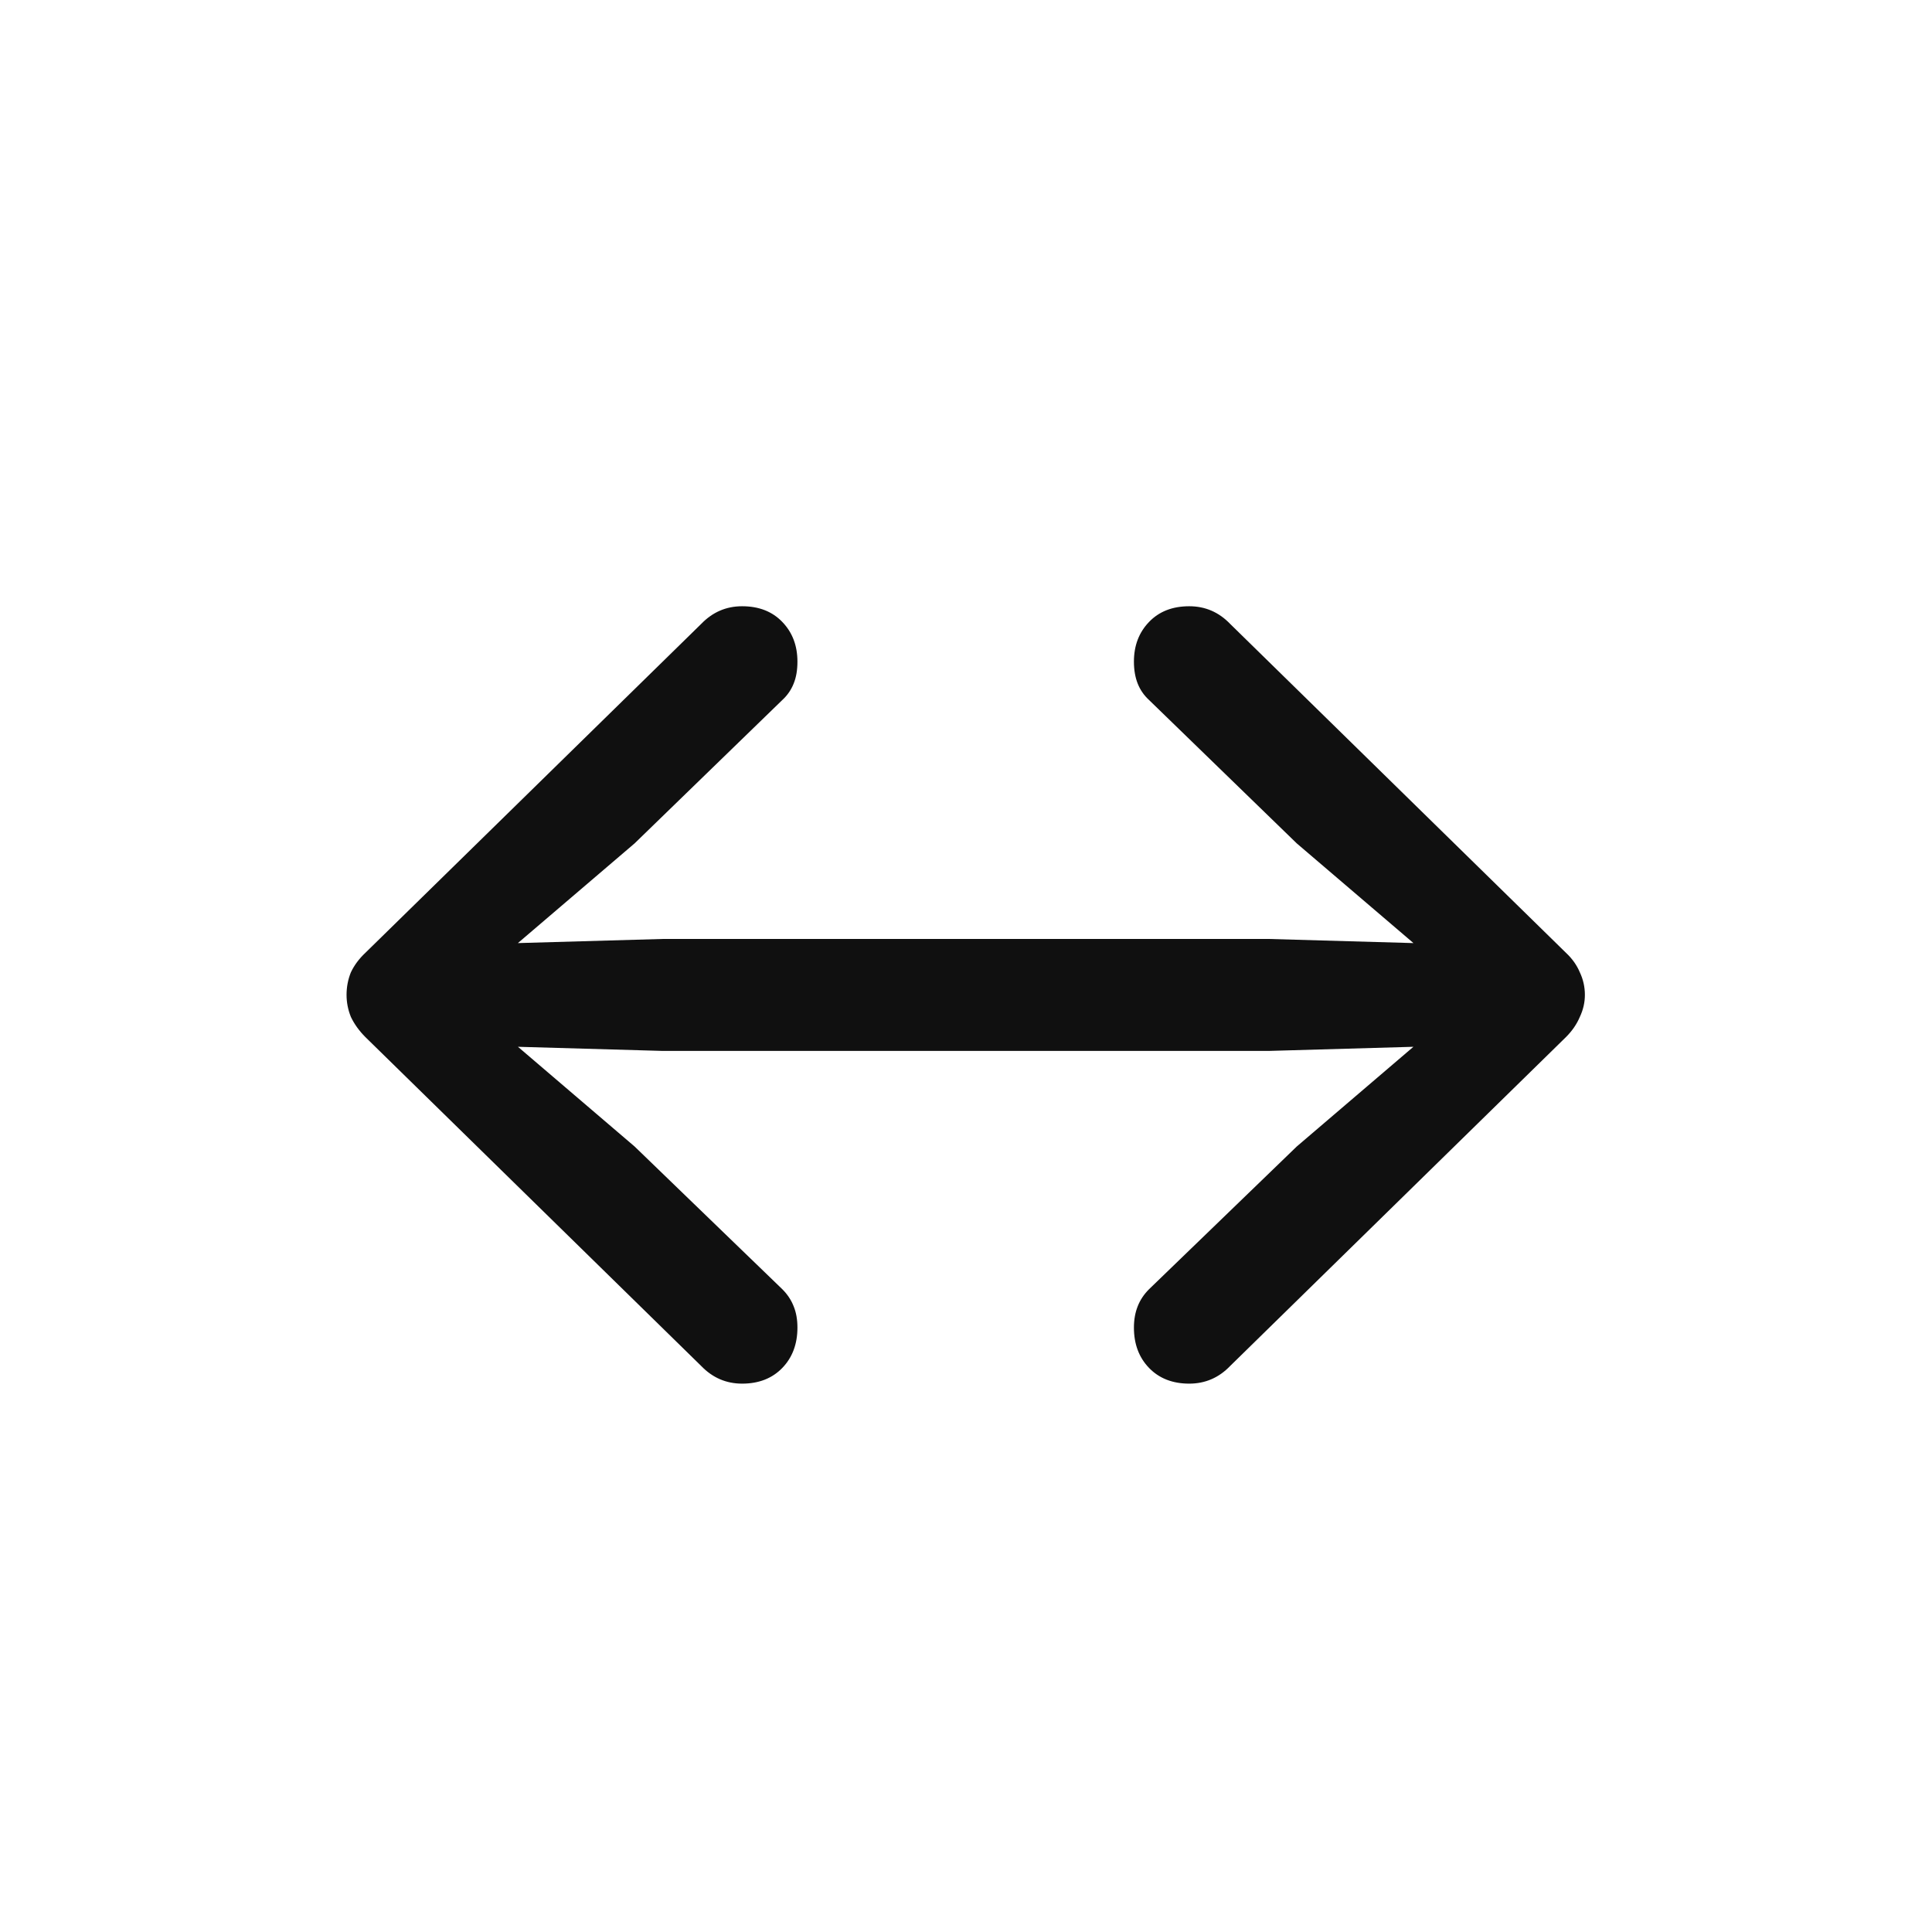
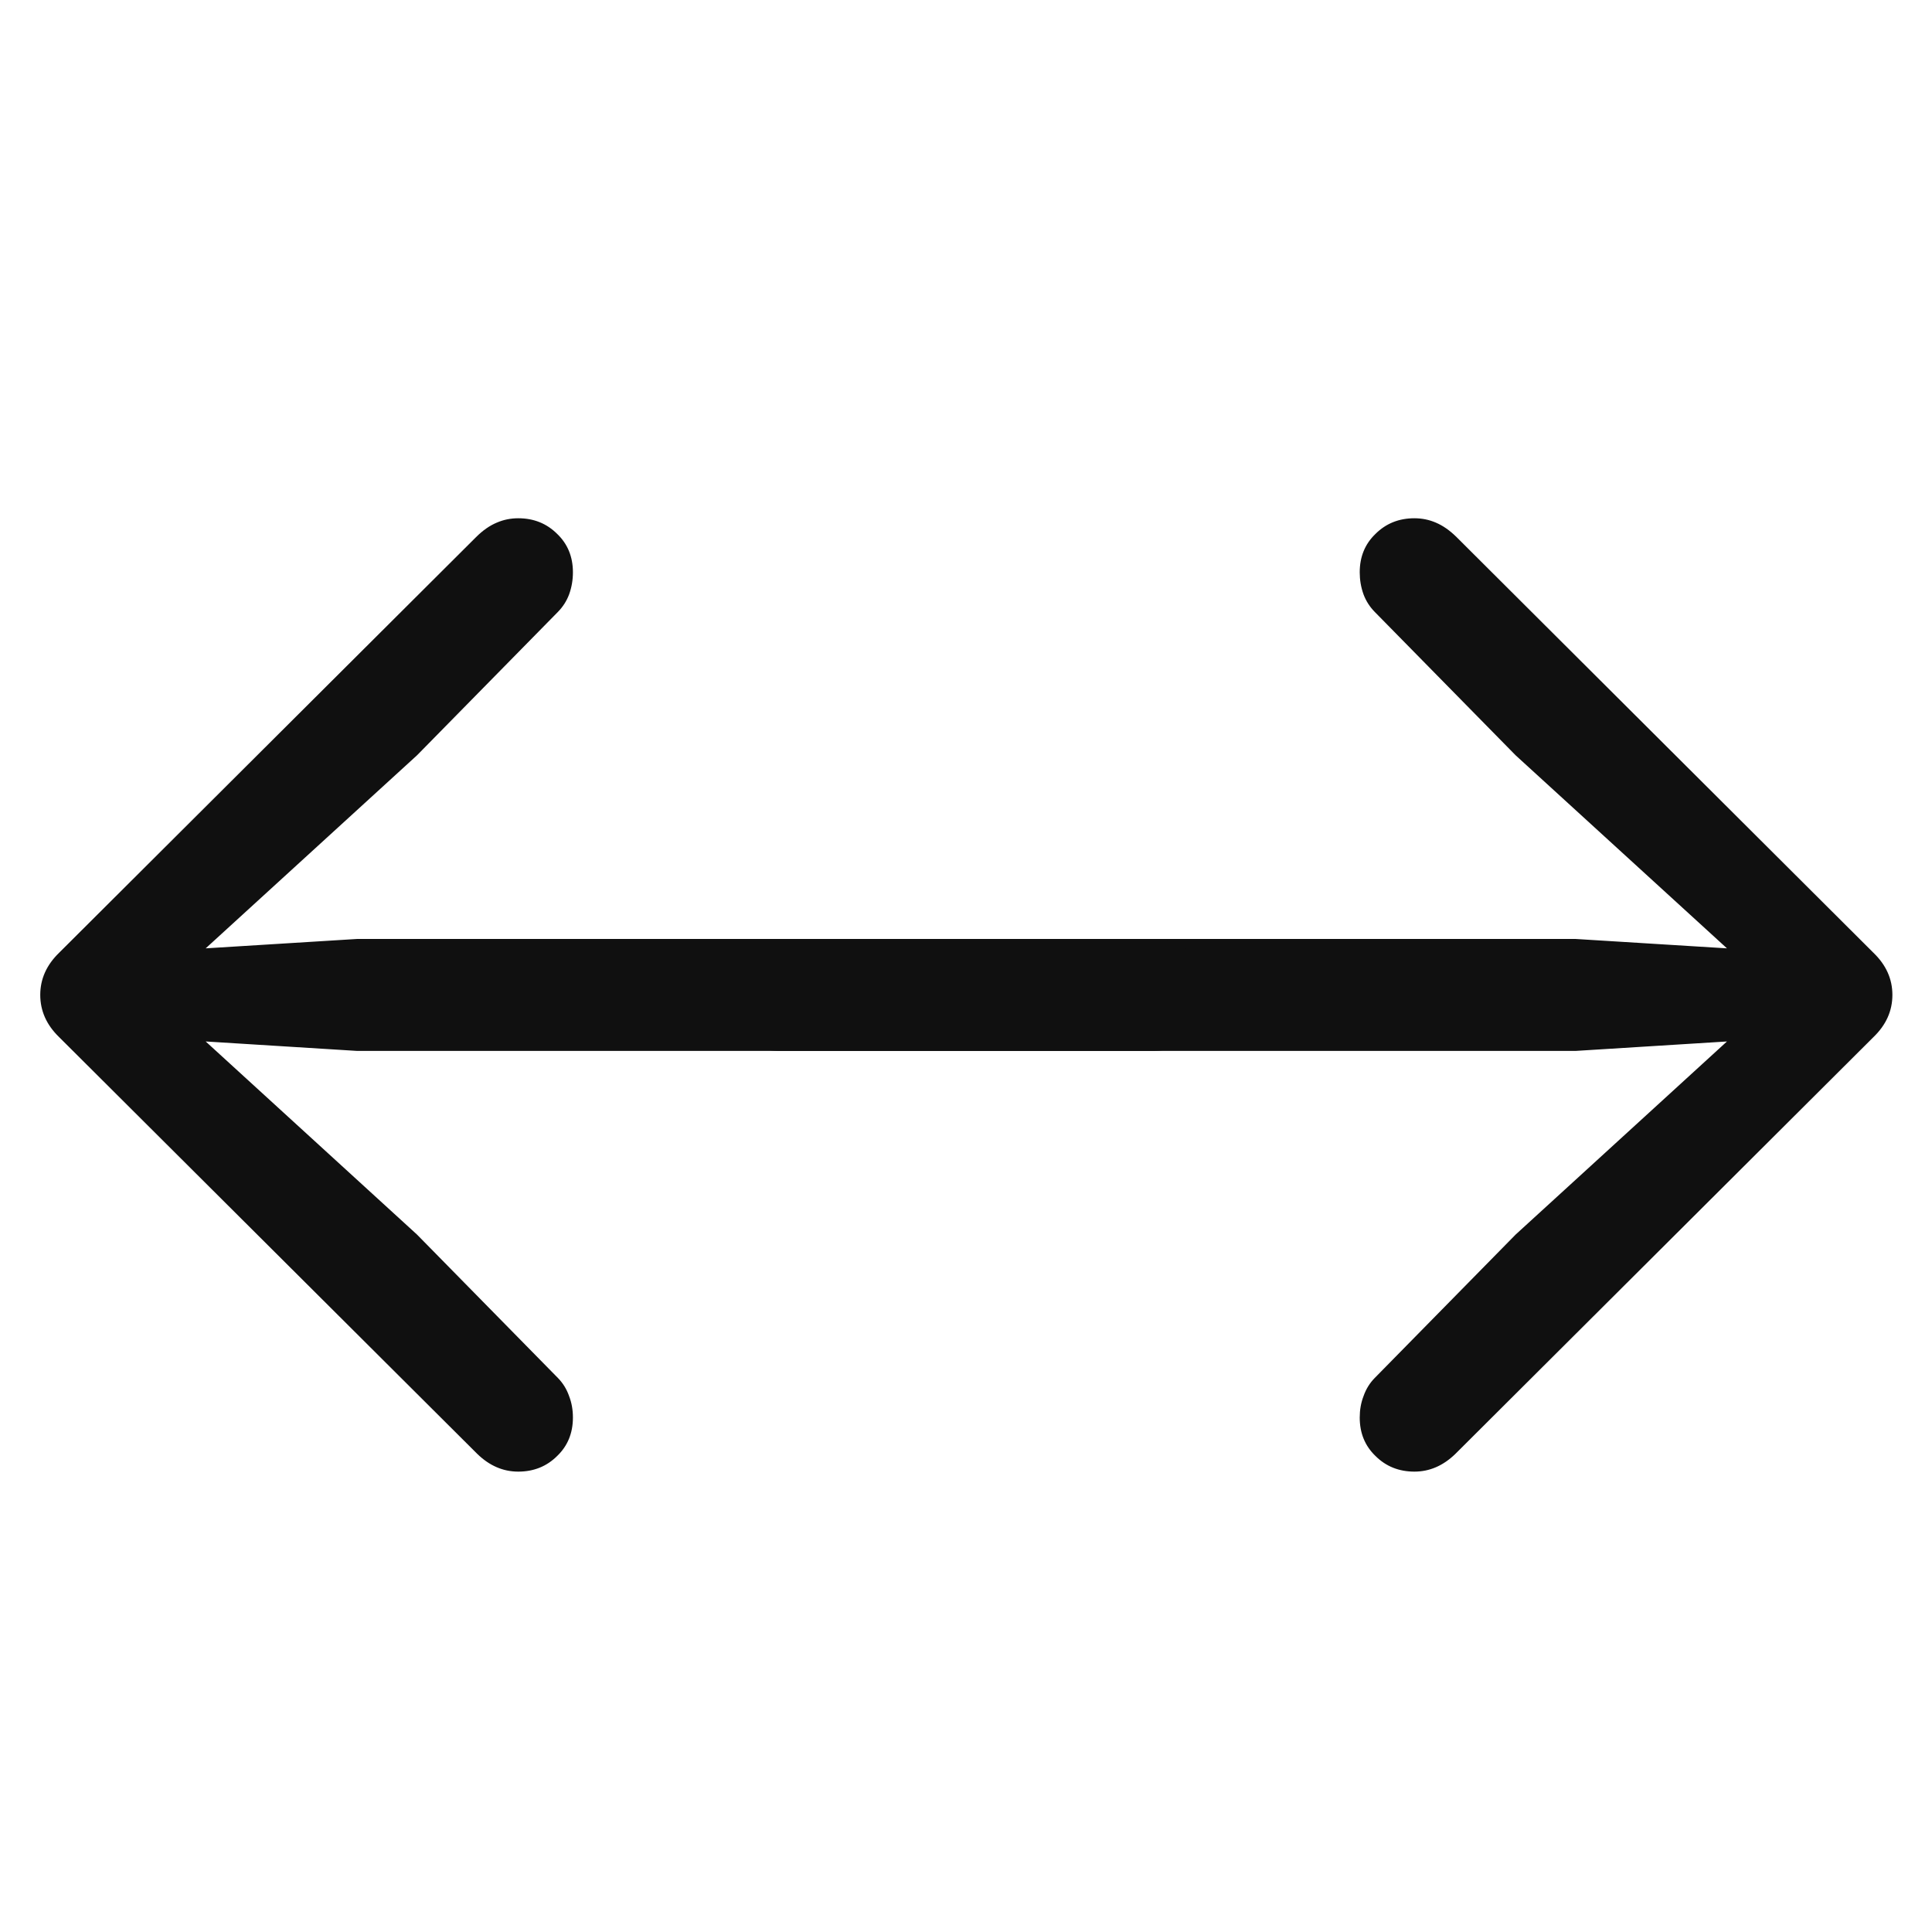
<svg xmlns="http://www.w3.org/2000/svg" width="24" height="24" viewBox="0 0 24 24" fill="none">
-   <path d="M19.688 12.359C19.688 12.453 19.667 12.544 19.625 12.633C19.588 12.721 19.531 12.805 19.453 12.883L15.281 16.969C15.141 17.115 14.971 17.188 14.773 17.188C14.565 17.188 14.398 17.122 14.273 16.992C14.148 16.862 14.086 16.695 14.086 16.492C14.086 16.393 14.102 16.305 14.133 16.227C14.164 16.148 14.211 16.078 14.273 16.016L16.109 14.242L18.312 12.359L16.109 10.477L14.273 8.695C14.211 8.638 14.164 8.57 14.133 8.492C14.102 8.414 14.086 8.323 14.086 8.219C14.086 8.021 14.148 7.857 14.273 7.727C14.398 7.596 14.565 7.531 14.773 7.531C14.971 7.531 15.141 7.604 15.281 7.75L19.453 11.836C19.531 11.909 19.588 11.99 19.625 12.078C19.667 12.167 19.688 12.26 19.688 12.359ZM4.891 12.359C4.891 12.188 4.951 12.044 5.07 11.93C5.19 11.81 5.333 11.747 5.5 11.742L8.234 11.664H15.758L18.492 11.742C18.659 11.747 18.802 11.81 18.922 11.93C19.042 12.044 19.102 12.188 19.102 12.359C19.102 12.526 19.042 12.669 18.922 12.789C18.802 12.909 18.659 12.971 18.492 12.977L15.758 13.055H8.234L5.5 12.977C5.333 12.971 5.19 12.909 5.07 12.789C4.951 12.669 4.891 12.526 4.891 12.359ZM4.305 12.359C4.305 12.26 4.323 12.167 4.359 12.078C4.401 11.99 4.461 11.909 4.539 11.836L8.711 7.75C8.852 7.604 9.021 7.531 9.219 7.531C9.427 7.531 9.594 7.596 9.719 7.727C9.844 7.857 9.906 8.021 9.906 8.219C9.906 8.323 9.891 8.414 9.859 8.492C9.828 8.57 9.781 8.638 9.719 8.695L7.883 10.477L5.68 12.359L7.883 14.242L9.719 16.016C9.781 16.078 9.828 16.148 9.859 16.227C9.891 16.305 9.906 16.393 9.906 16.492C9.906 16.695 9.844 16.862 9.719 16.992C9.594 17.122 9.427 17.188 9.219 17.188C9.021 17.188 8.852 17.115 8.711 16.969L4.539 12.883C4.461 12.805 4.401 12.721 4.359 12.633C4.323 12.544 4.305 12.453 4.305 12.359Z" fill="#101010" />
+   <path d="M17.57 18.281C17.378 18.281 17.216 18.216 17.086 18.086C16.956 17.961 16.891 17.802 16.891 17.609C16.891 17.516 16.906 17.427 16.938 17.344C16.969 17.255 17.016 17.18 17.078 17.117L18.828 15.336L22.086 12.359L18.828 9.383L17.078 7.602C17.016 7.539 16.969 7.466 16.938 7.383C16.906 7.294 16.891 7.203 16.891 7.109C16.891 6.917 16.956 6.758 17.086 6.633C17.216 6.503 17.378 6.438 17.57 6.438C17.664 6.438 17.753 6.456 17.836 6.492C17.924 6.529 18.01 6.589 18.094 6.672L23.273 11.836C23.43 11.987 23.508 12.162 23.508 12.359C23.508 12.557 23.43 12.732 23.273 12.883L18.078 18.062C17.927 18.208 17.758 18.281 17.57 18.281ZM9.688 13.055C9.484 13.055 9.318 12.99 9.188 12.859C9.062 12.729 9 12.562 9 12.359C9 12.156 9.062 11.99 9.188 11.859C9.318 11.729 9.484 11.664 9.688 11.664H19.57L22.086 11.82C22.247 11.831 22.378 11.883 22.477 11.977C22.576 12.07 22.625 12.198 22.625 12.359C22.625 12.516 22.576 12.641 22.477 12.734C22.378 12.828 22.247 12.883 22.086 12.898L19.57 13.055H9.688Z" fill="#101010" />
+   <path d="M6.438 18.281C6.63 18.281 6.792 18.216 6.922 18.086C7.052 17.961 7.117 17.802 7.117 17.609C7.117 17.516 7.102 17.427 7.07 17.344C7.039 17.255 6.992 17.18 6.93 17.117L5.18 15.336L1.922 12.359L5.18 9.383L6.93 7.602C6.992 7.539 7.039 7.466 7.07 7.383C7.102 7.294 7.117 7.203 7.117 7.109C7.117 6.917 7.052 6.758 6.922 6.633C6.792 6.503 6.63 6.438 6.438 6.438C6.344 6.438 6.255 6.456 6.172 6.492C6.083 6.529 5.997 6.589 5.914 6.672L0.734 11.836C0.578 11.987 0.5 12.162 0.5 12.359C0.5 12.557 0.578 12.732 0.734 12.883L5.93 18.062C6.081 18.208 6.25 18.281 6.438 18.281ZM14.32 13.055C14.523 13.055 14.69 12.99 14.82 12.859C14.945 12.729 15.008 12.562 15.008 12.359C15.008 12.156 14.945 11.99 14.82 11.859C14.69 11.729 14.523 11.664 14.32 11.664H4.438L1.922 11.82C1.76 11.831 1.63 11.883 1.531 11.977C1.432 12.07 1.383 12.198 1.383 12.359C1.383 12.516 1.432 12.641 1.531 12.734C1.63 12.828 1.76 12.883 1.922 12.898L4.438 13.055H14.32Z" fill="#101010" />
</svg>
